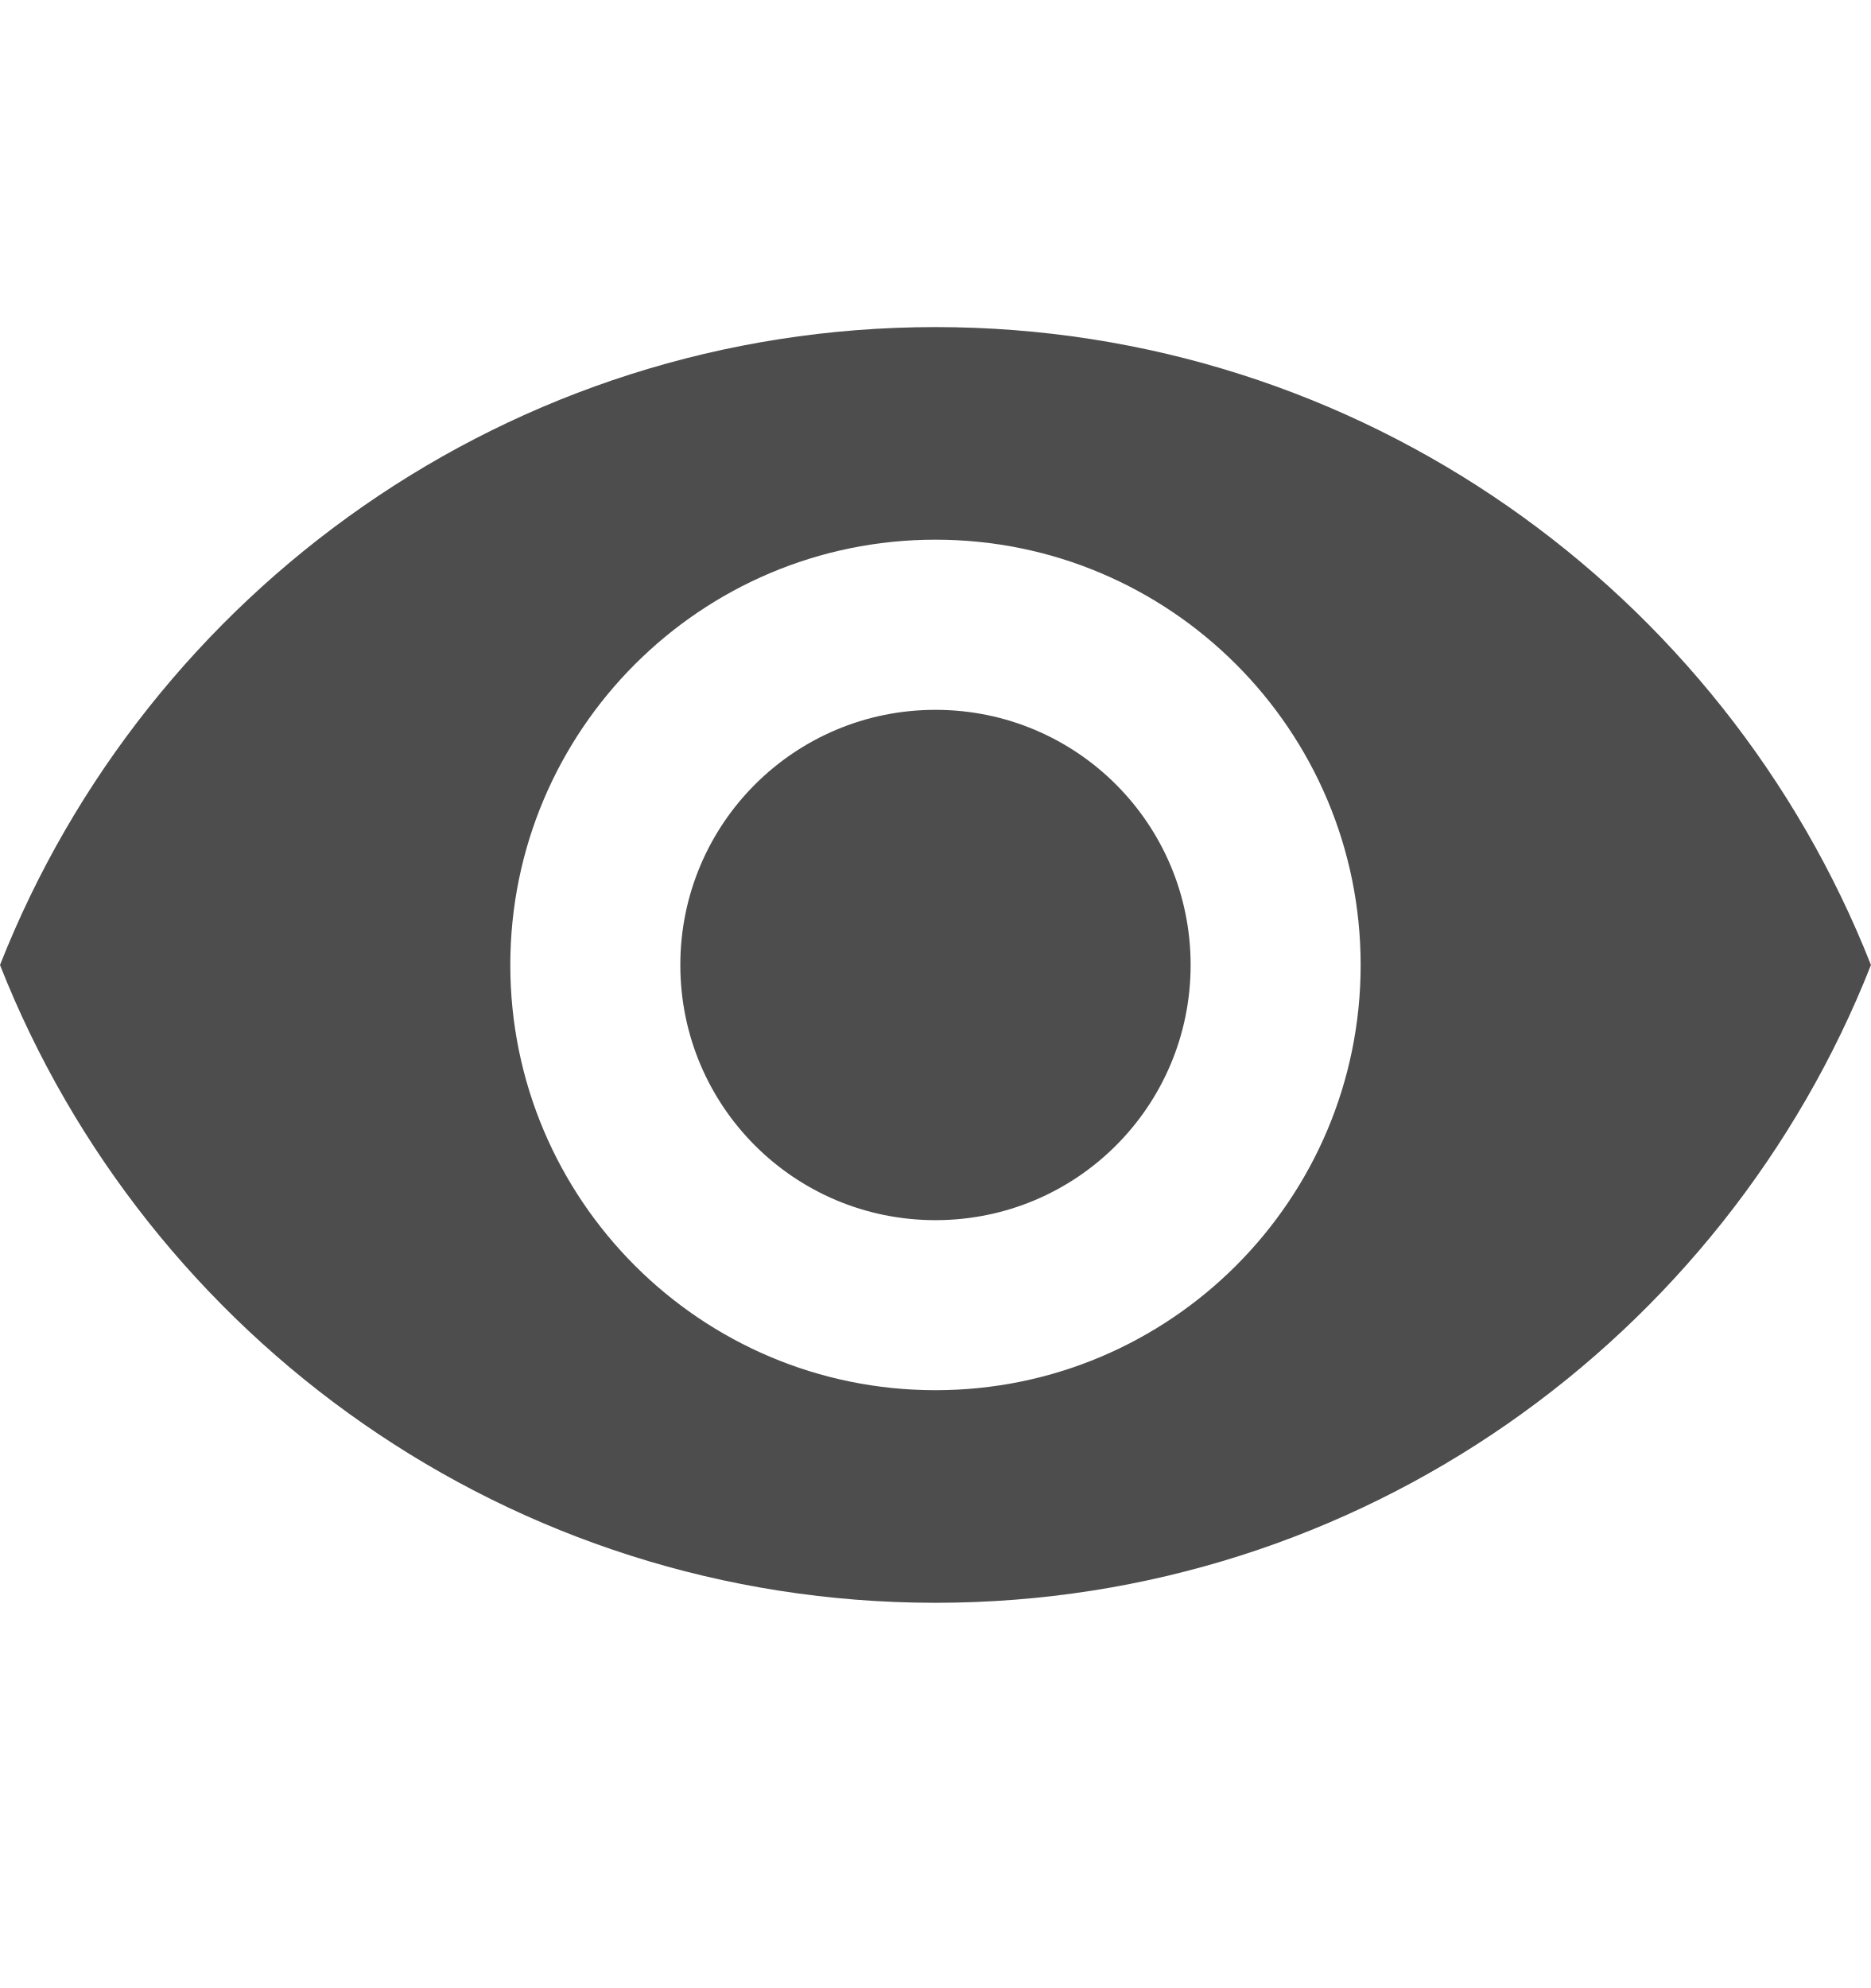
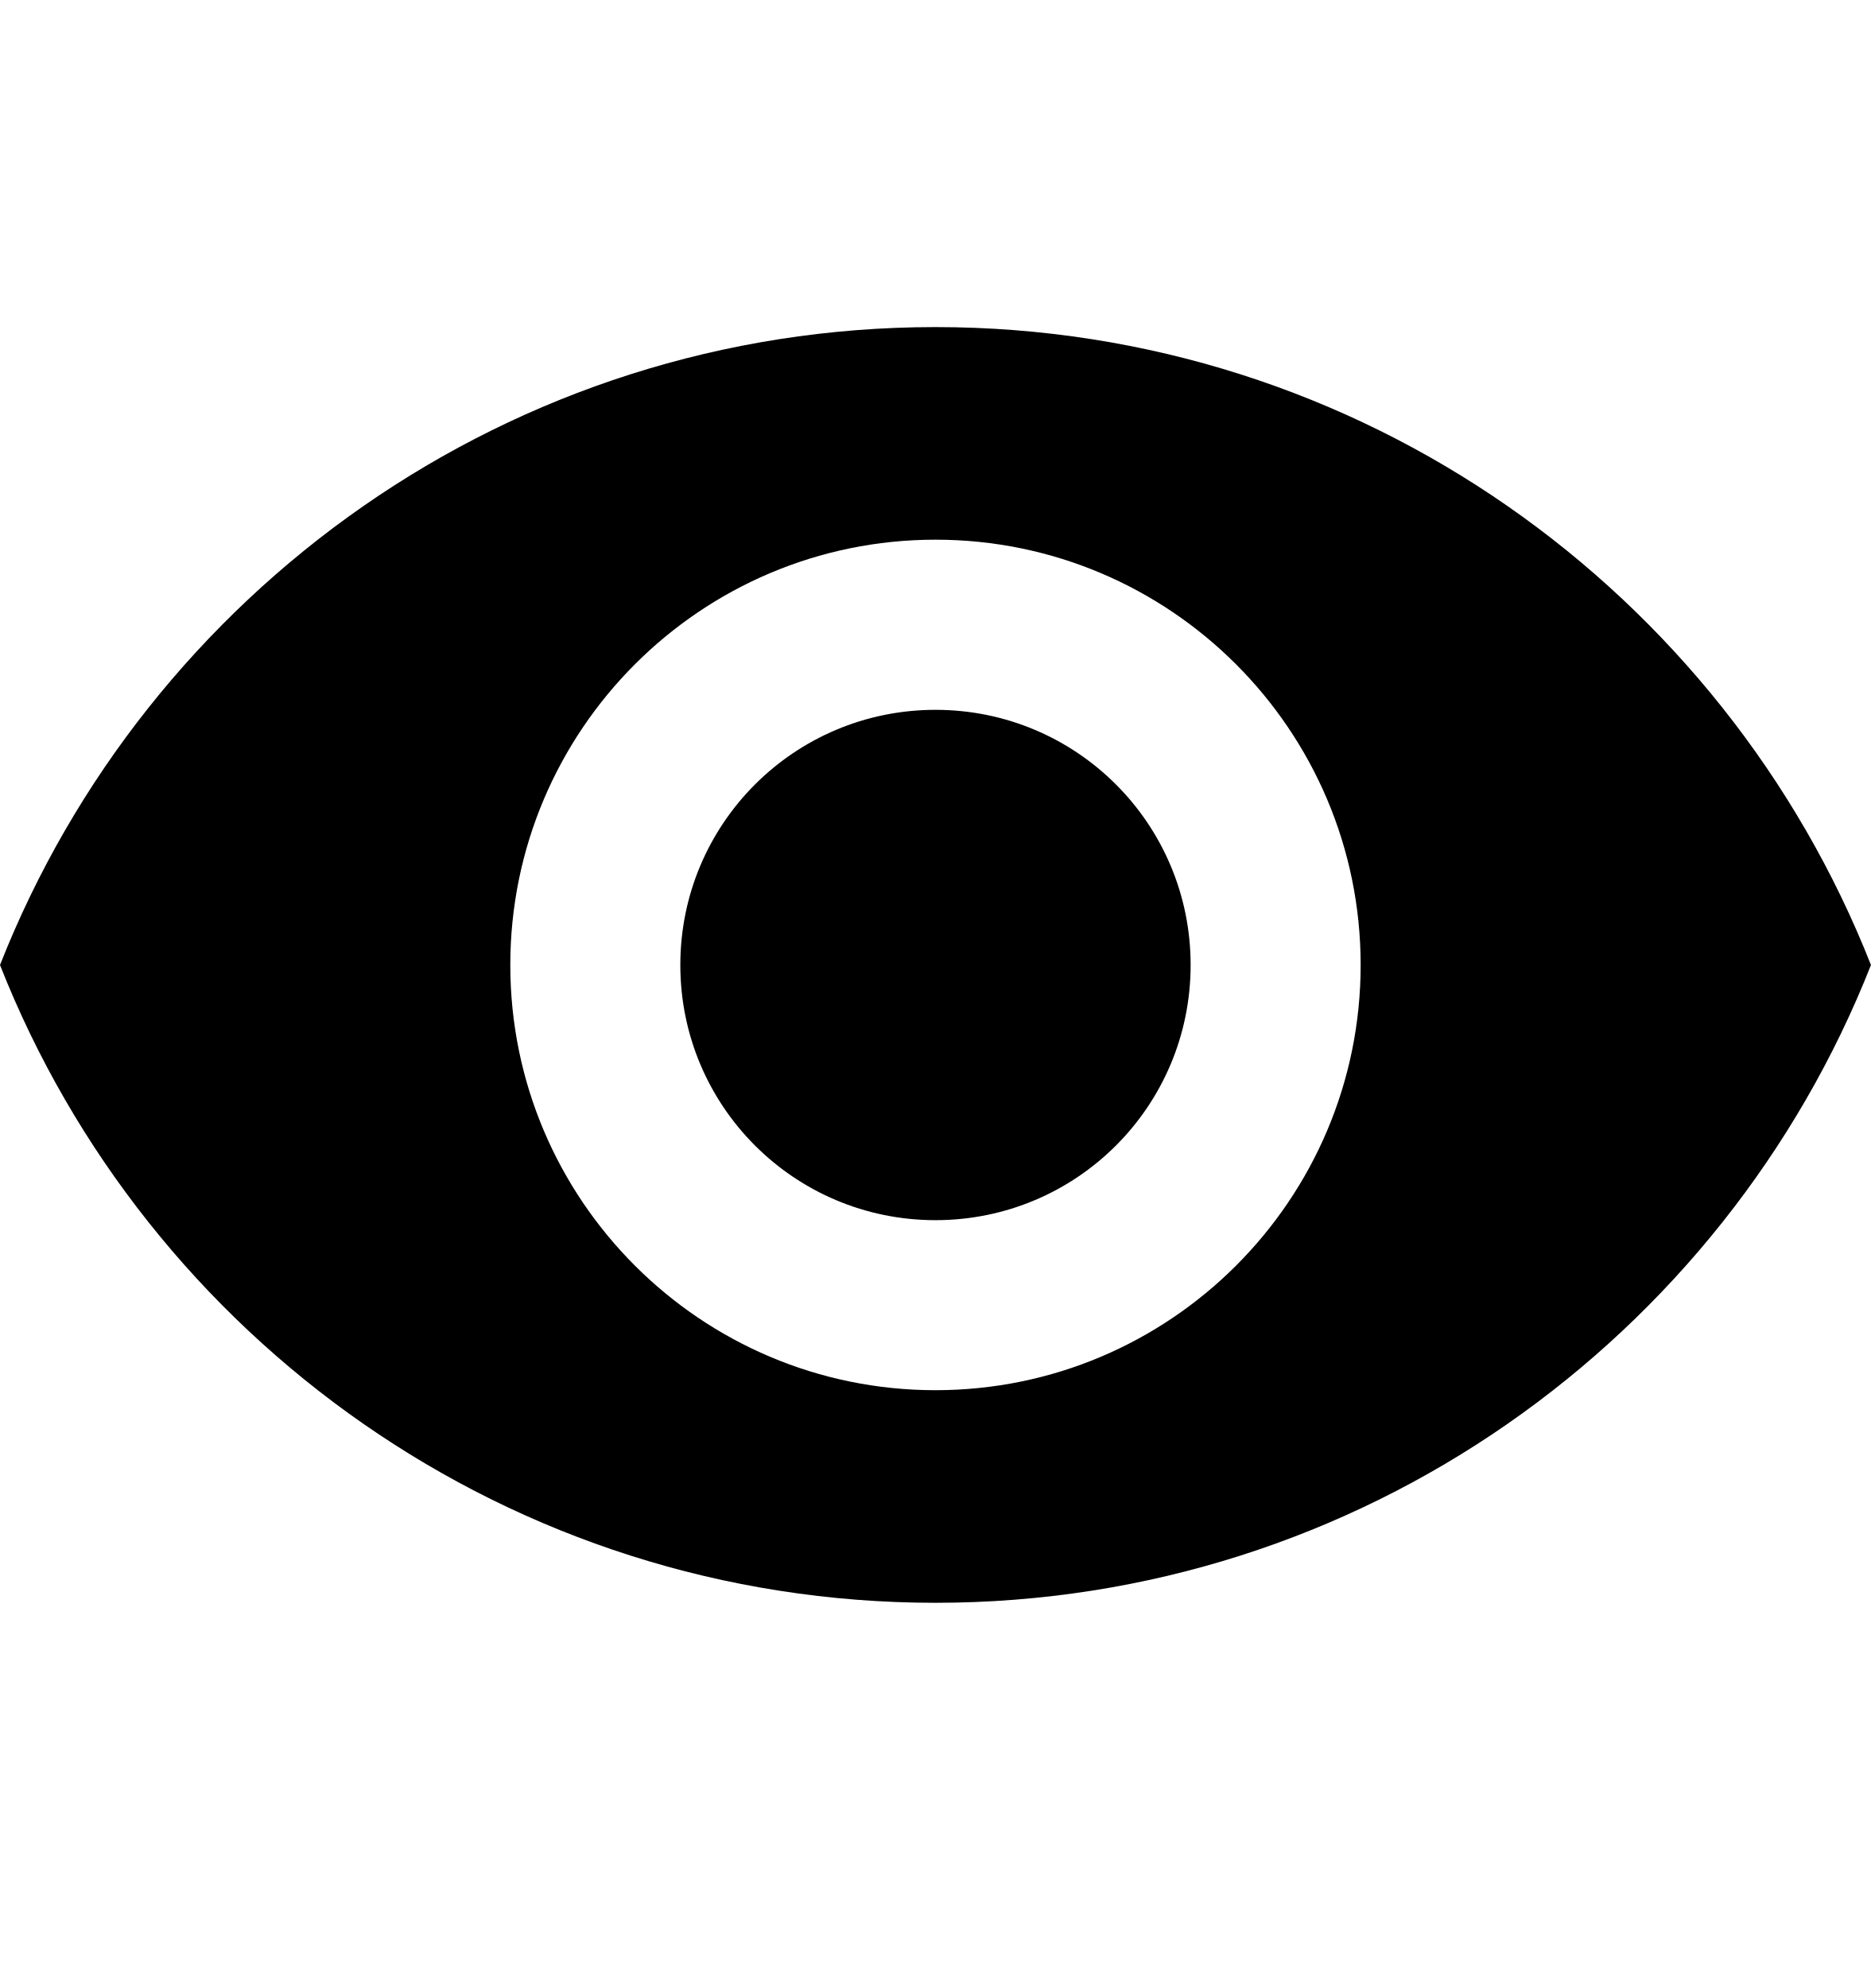
<svg xmlns="http://www.w3.org/2000/svg" viewBox="0 0 16 17" fill="none">
-   <path d="M8 2.797C4.364 2.797 1.258 5.059 0 8.252C1.258 11.444 4.364 13.706 8 13.706C11.636 13.706 14.742 11.444 16 8.252C14.742 5.059 11.636 2.797 8 2.797ZM8 11.888C5.993 11.888 4.364 10.259 4.364 8.252C4.364 6.245 5.993 4.615 8 4.615C10.007 4.615 11.636 6.245 11.636 8.252C11.636 10.259 10.007 11.888 8 11.888ZM8 6.07C6.793 6.07 5.818 7.045 5.818 8.252C5.818 9.459 6.793 10.434 8 10.434C9.207 10.434 10.182 9.459 10.182 8.252C10.182 7.045 9.207 6.07 8 6.07Z" fill="#4D4D4D" />
+   <path d="M8 2.797C4.364 2.797 1.258 5.059 0 8.252C1.258 11.444 4.364 13.706 8 13.706C11.636 13.706 14.742 11.444 16 8.252C14.742 5.059 11.636 2.797 8 2.797ZM8 11.888C5.993 11.888 4.364 10.259 4.364 8.252C4.364 6.245 5.993 4.615 8 4.615C10.007 4.615 11.636 6.245 11.636 8.252C11.636 10.259 10.007 11.888 8 11.888ZM8 6.07C6.793 6.07 5.818 7.045 5.818 8.252C5.818 9.459 6.793 10.434 8 10.434C9.207 10.434 10.182 9.459 10.182 8.252C10.182 7.045 9.207 6.07 8 6.07Z" stroke="transparent" fill="currentColor" />
</svg>
